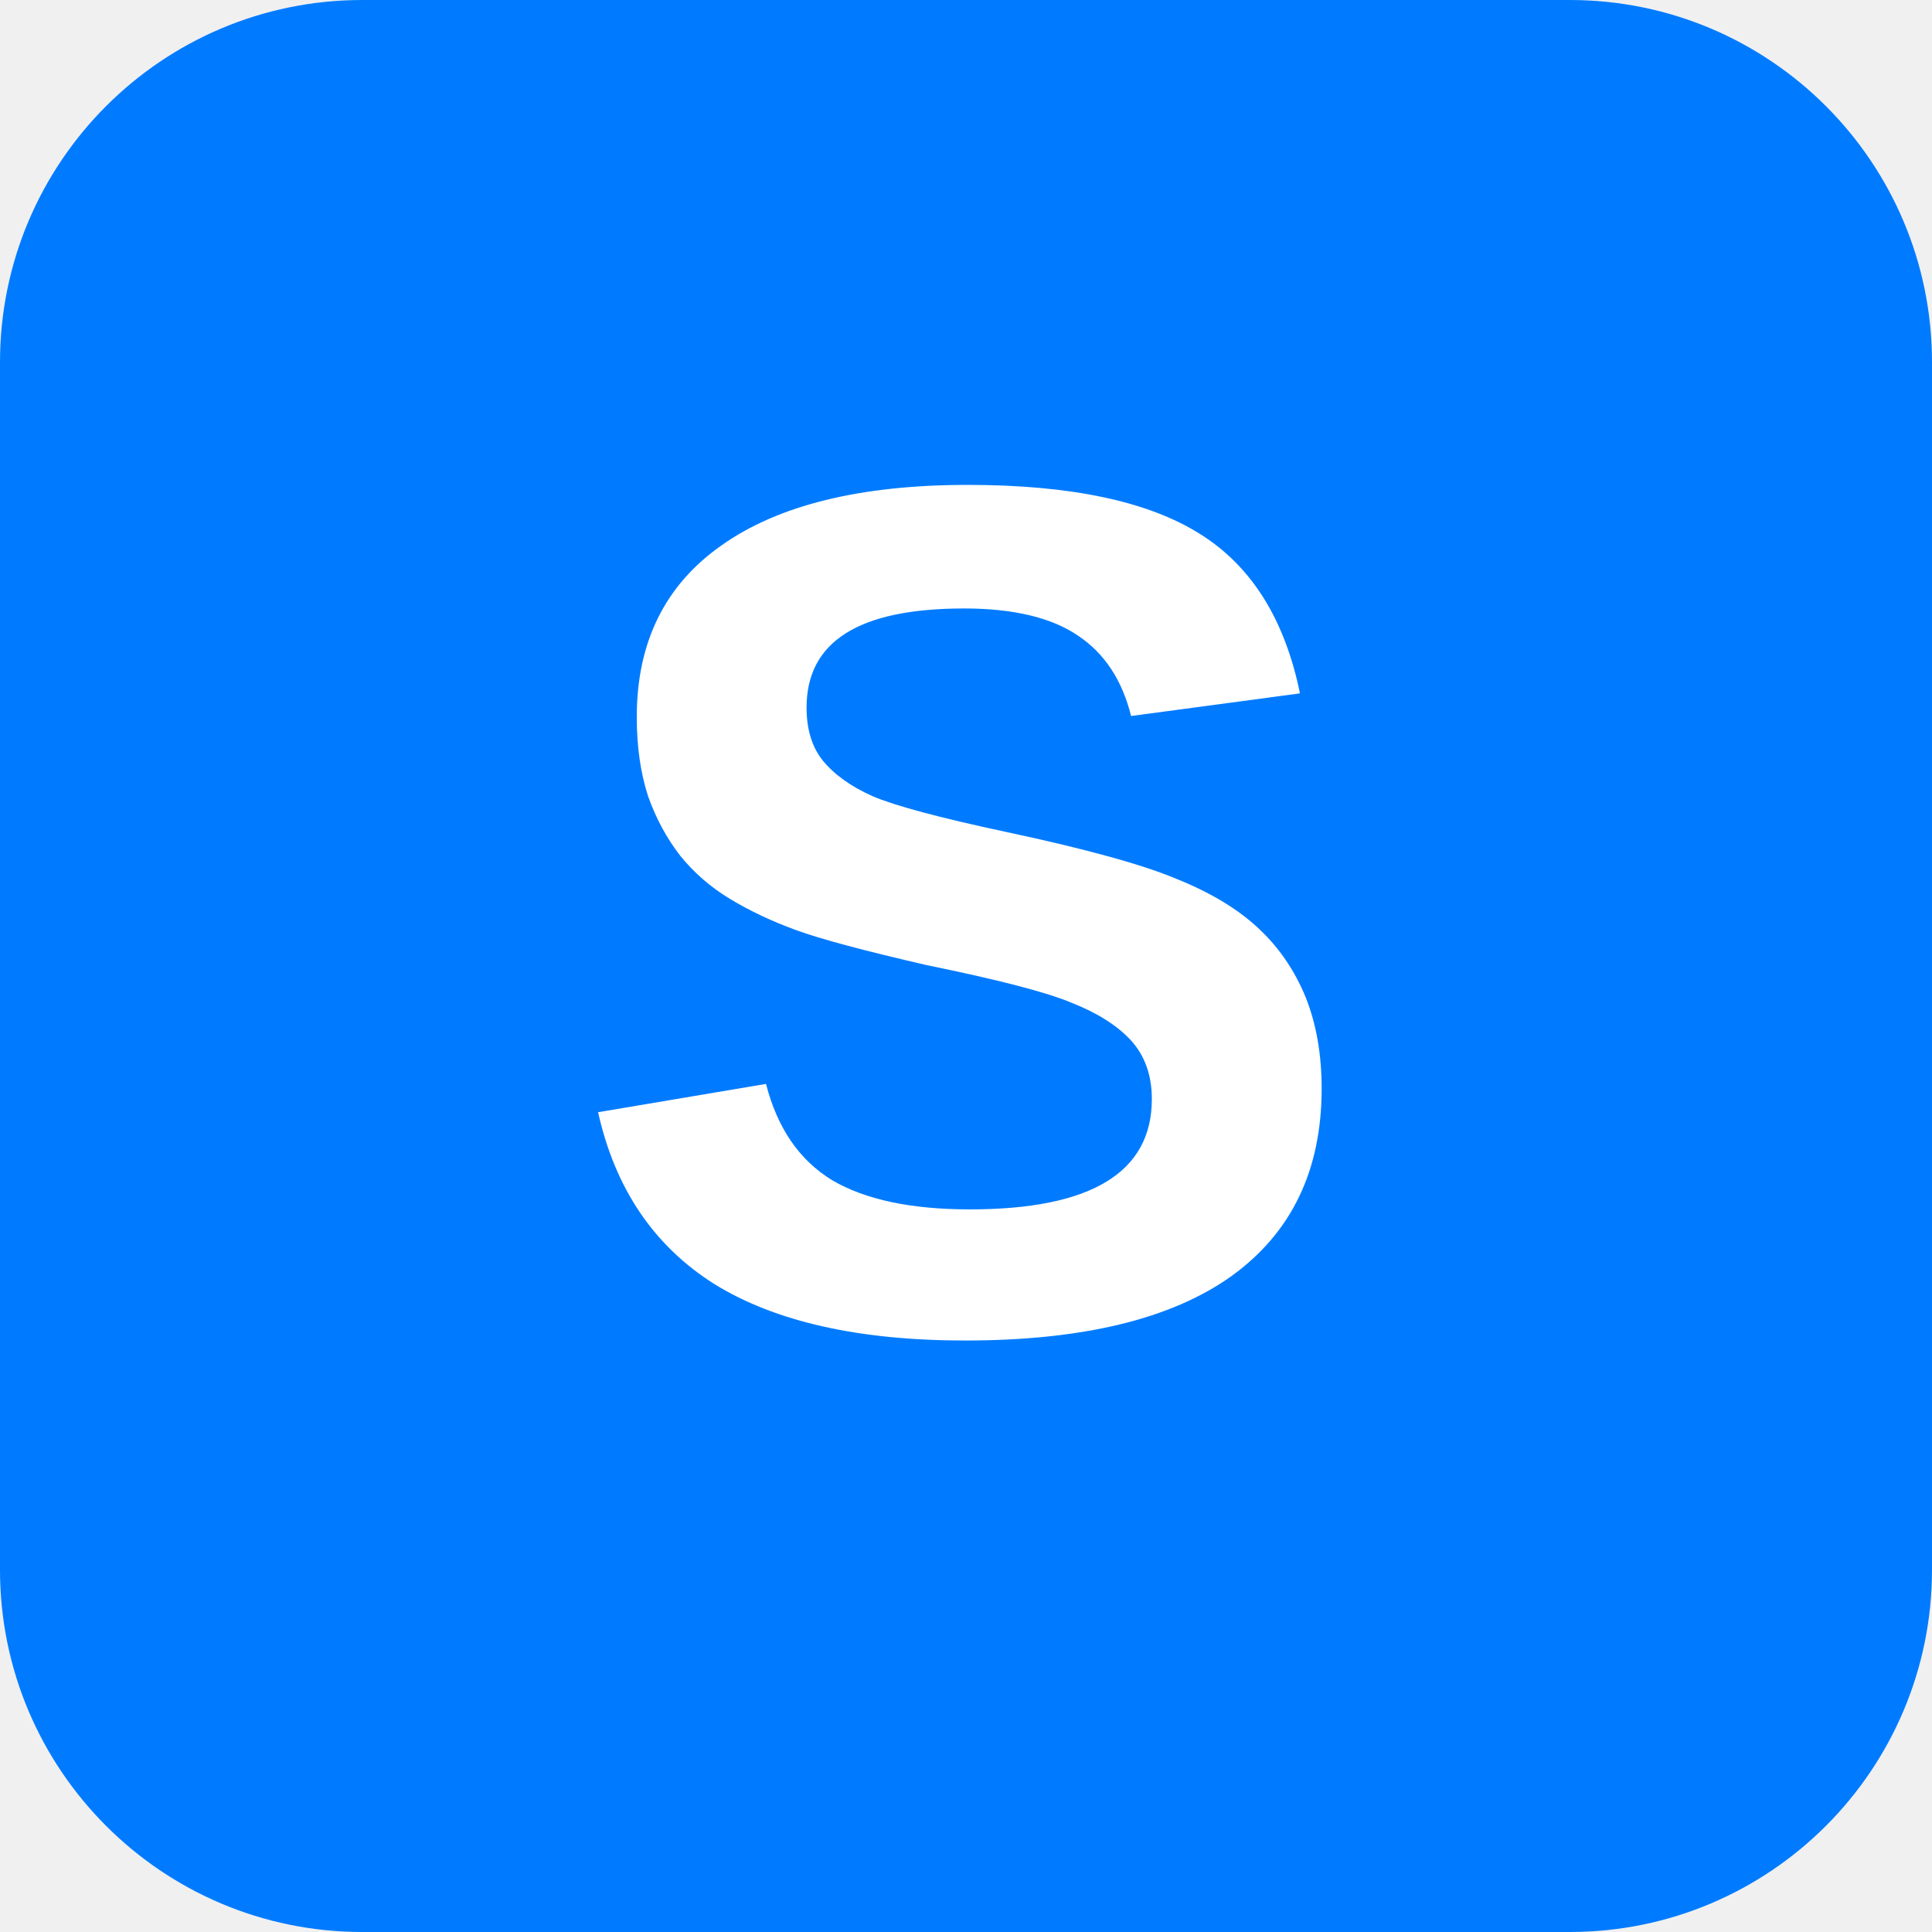
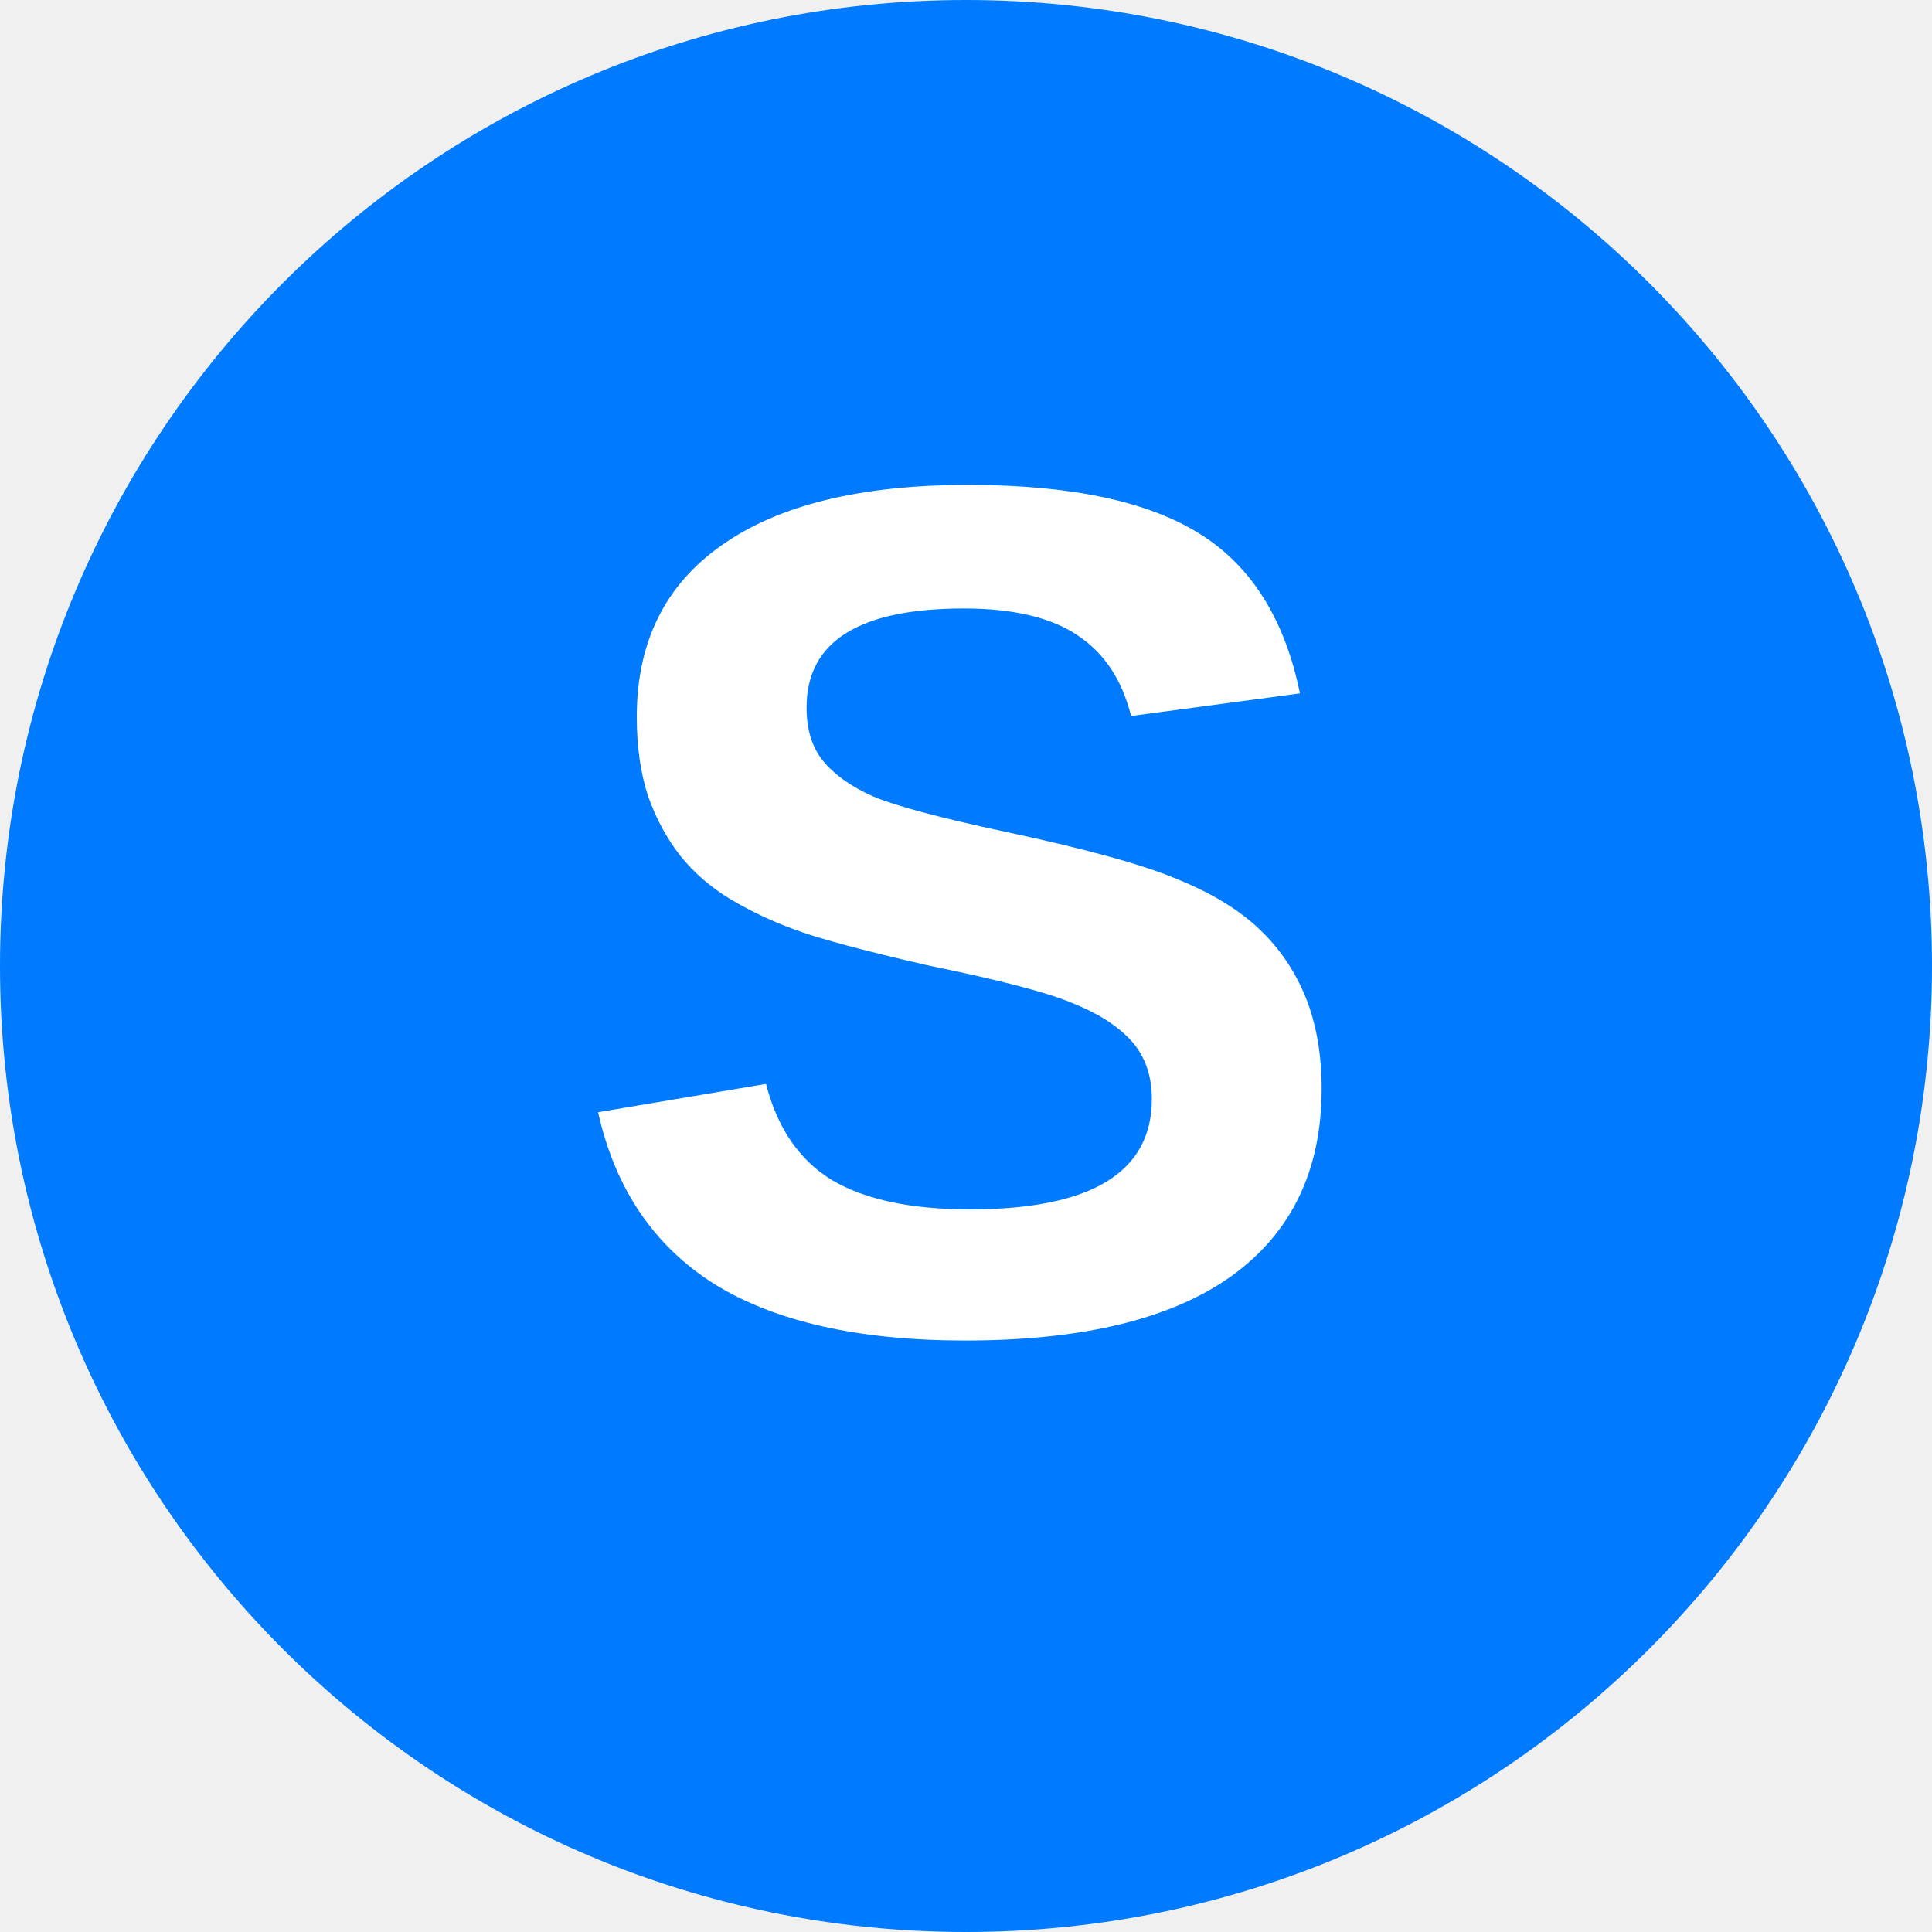
<svg xmlns="http://www.w3.org/2000/svg" width="32" height="32" viewBox="0 0 32 32">
-   <rect width="32" height="32" rx="6" fill="#007bff" />
+   <circle cx="16" cy="16" r="16" fill="#007bff" />
  <text x="16" y="22" font-family="Arial, sans-serif" font-size="20" font-weight="bold" text-anchor="middle" fill="white">S</text>
</svg>
